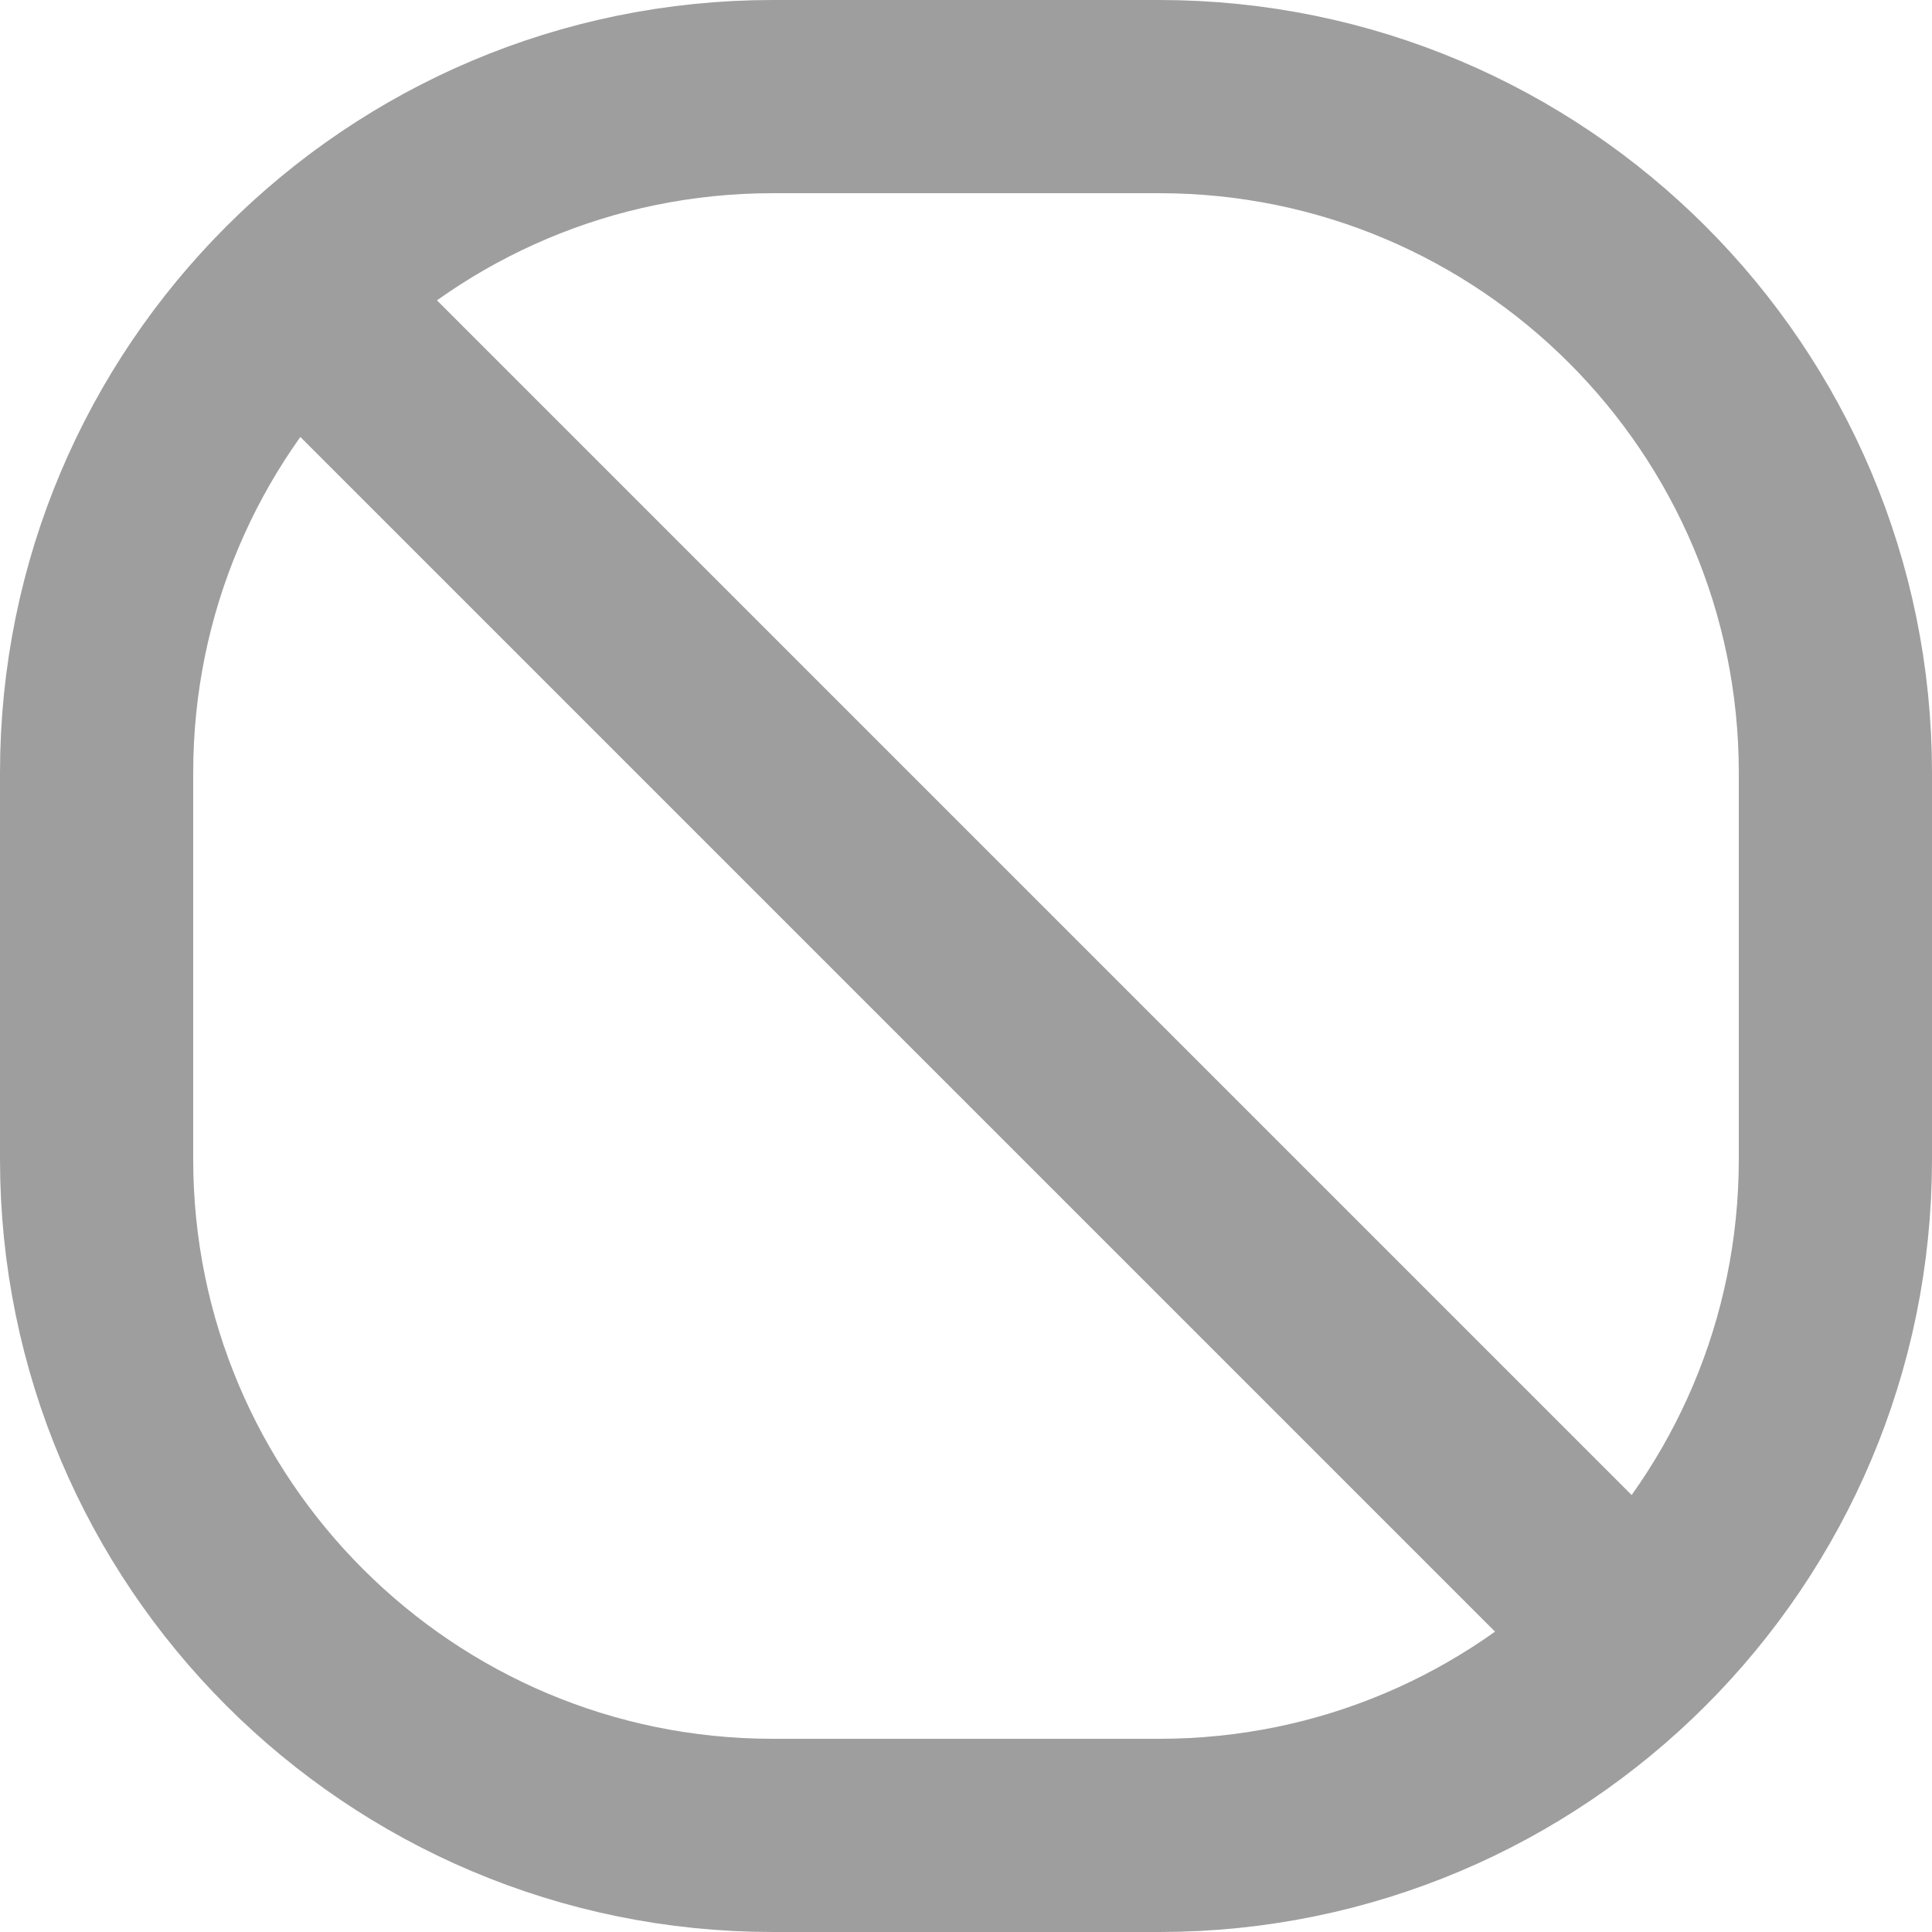
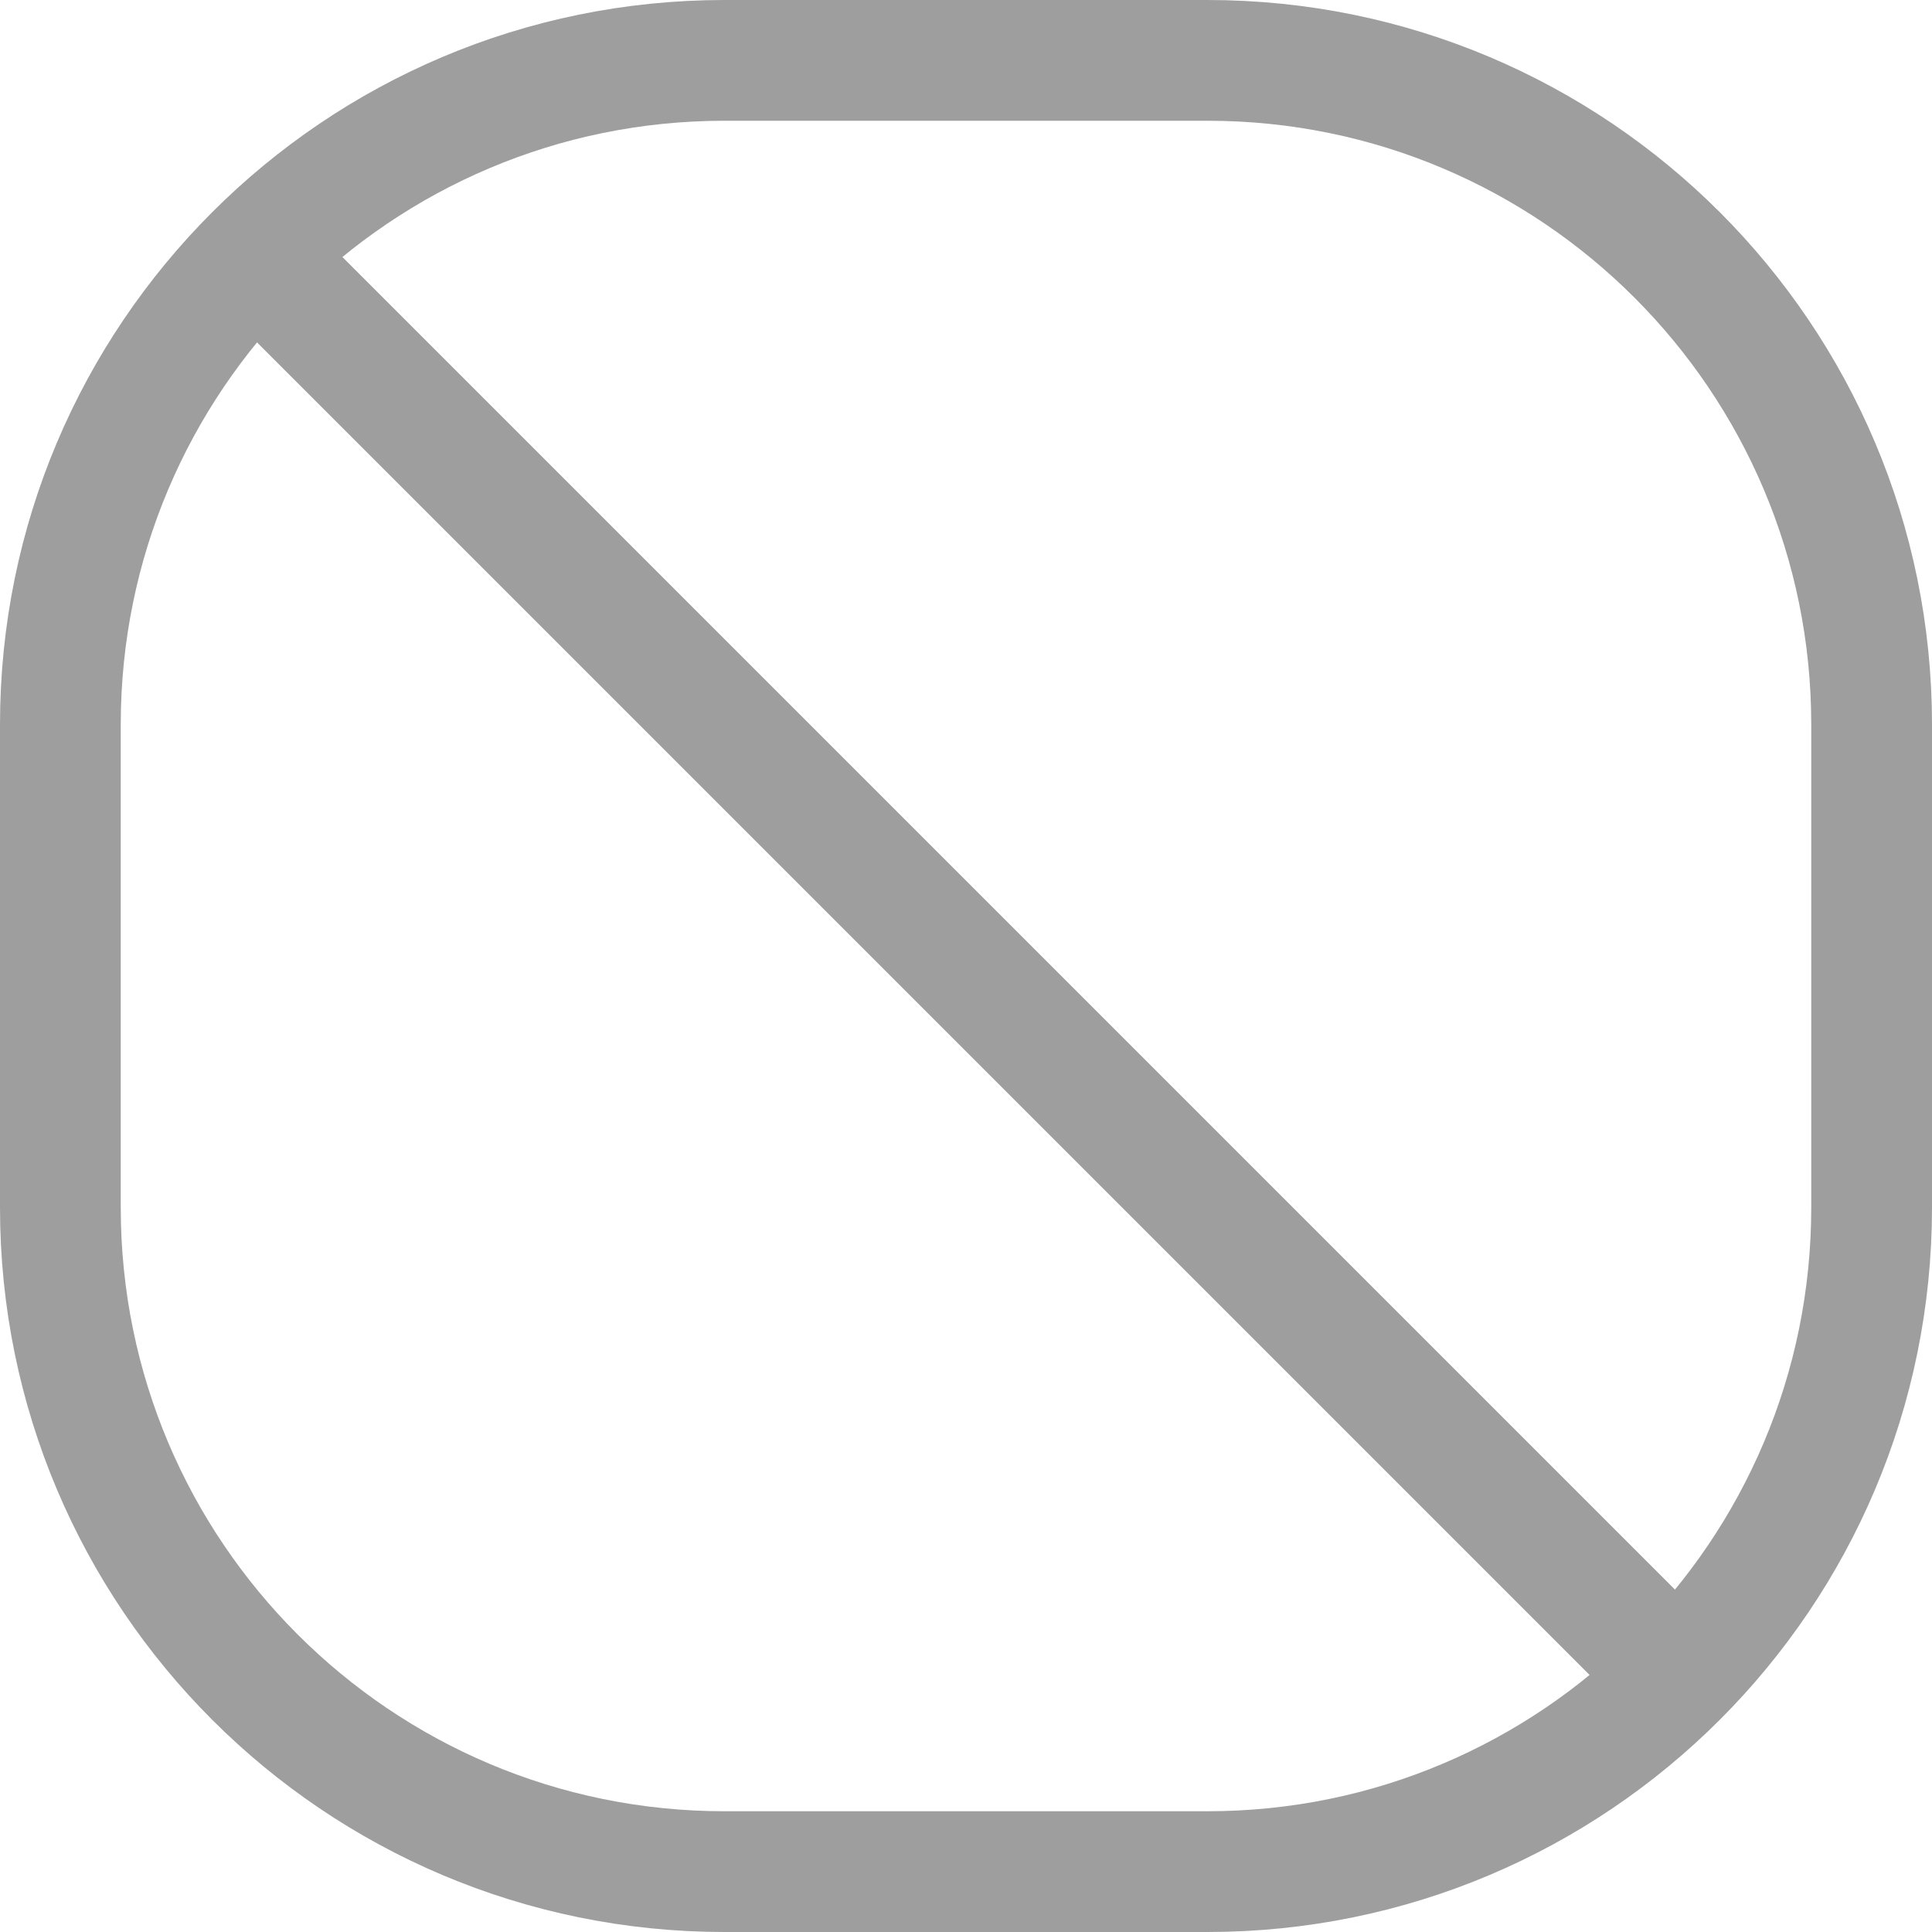
- <svg xmlns="http://www.w3.org/2000/svg" width="20" height="20" viewBox="0 0 20 20" fill="none">
+ <svg xmlns="http://www.w3.org/2000/svg" width="16" height="16" viewBox="0 0 16 16" fill="none">
  <g id="marker_drop">
-     <rect x="1" y="1" width="18" height="18" rx="7" stroke="#9E9E9E" stroke-width="2" />
-     <path id="Line 1 (Stroke)" d="M18 16.586L16.586 18L2 3.414L3.414 2L18 16.586Z" fill="#9E9E9E" />
+     <rect x="0.5" y="0.5" width="15" height="15" rx="5.5" stroke="#9E9E9E" />
+     <path id="Line 1 (Stroke)" d="M14.01 13.303L13.303 14.01L1.99 2.697L2.697 1.99L14.01 13.303Z" fill="#9E9E9E" />
  </g>
</svg>
